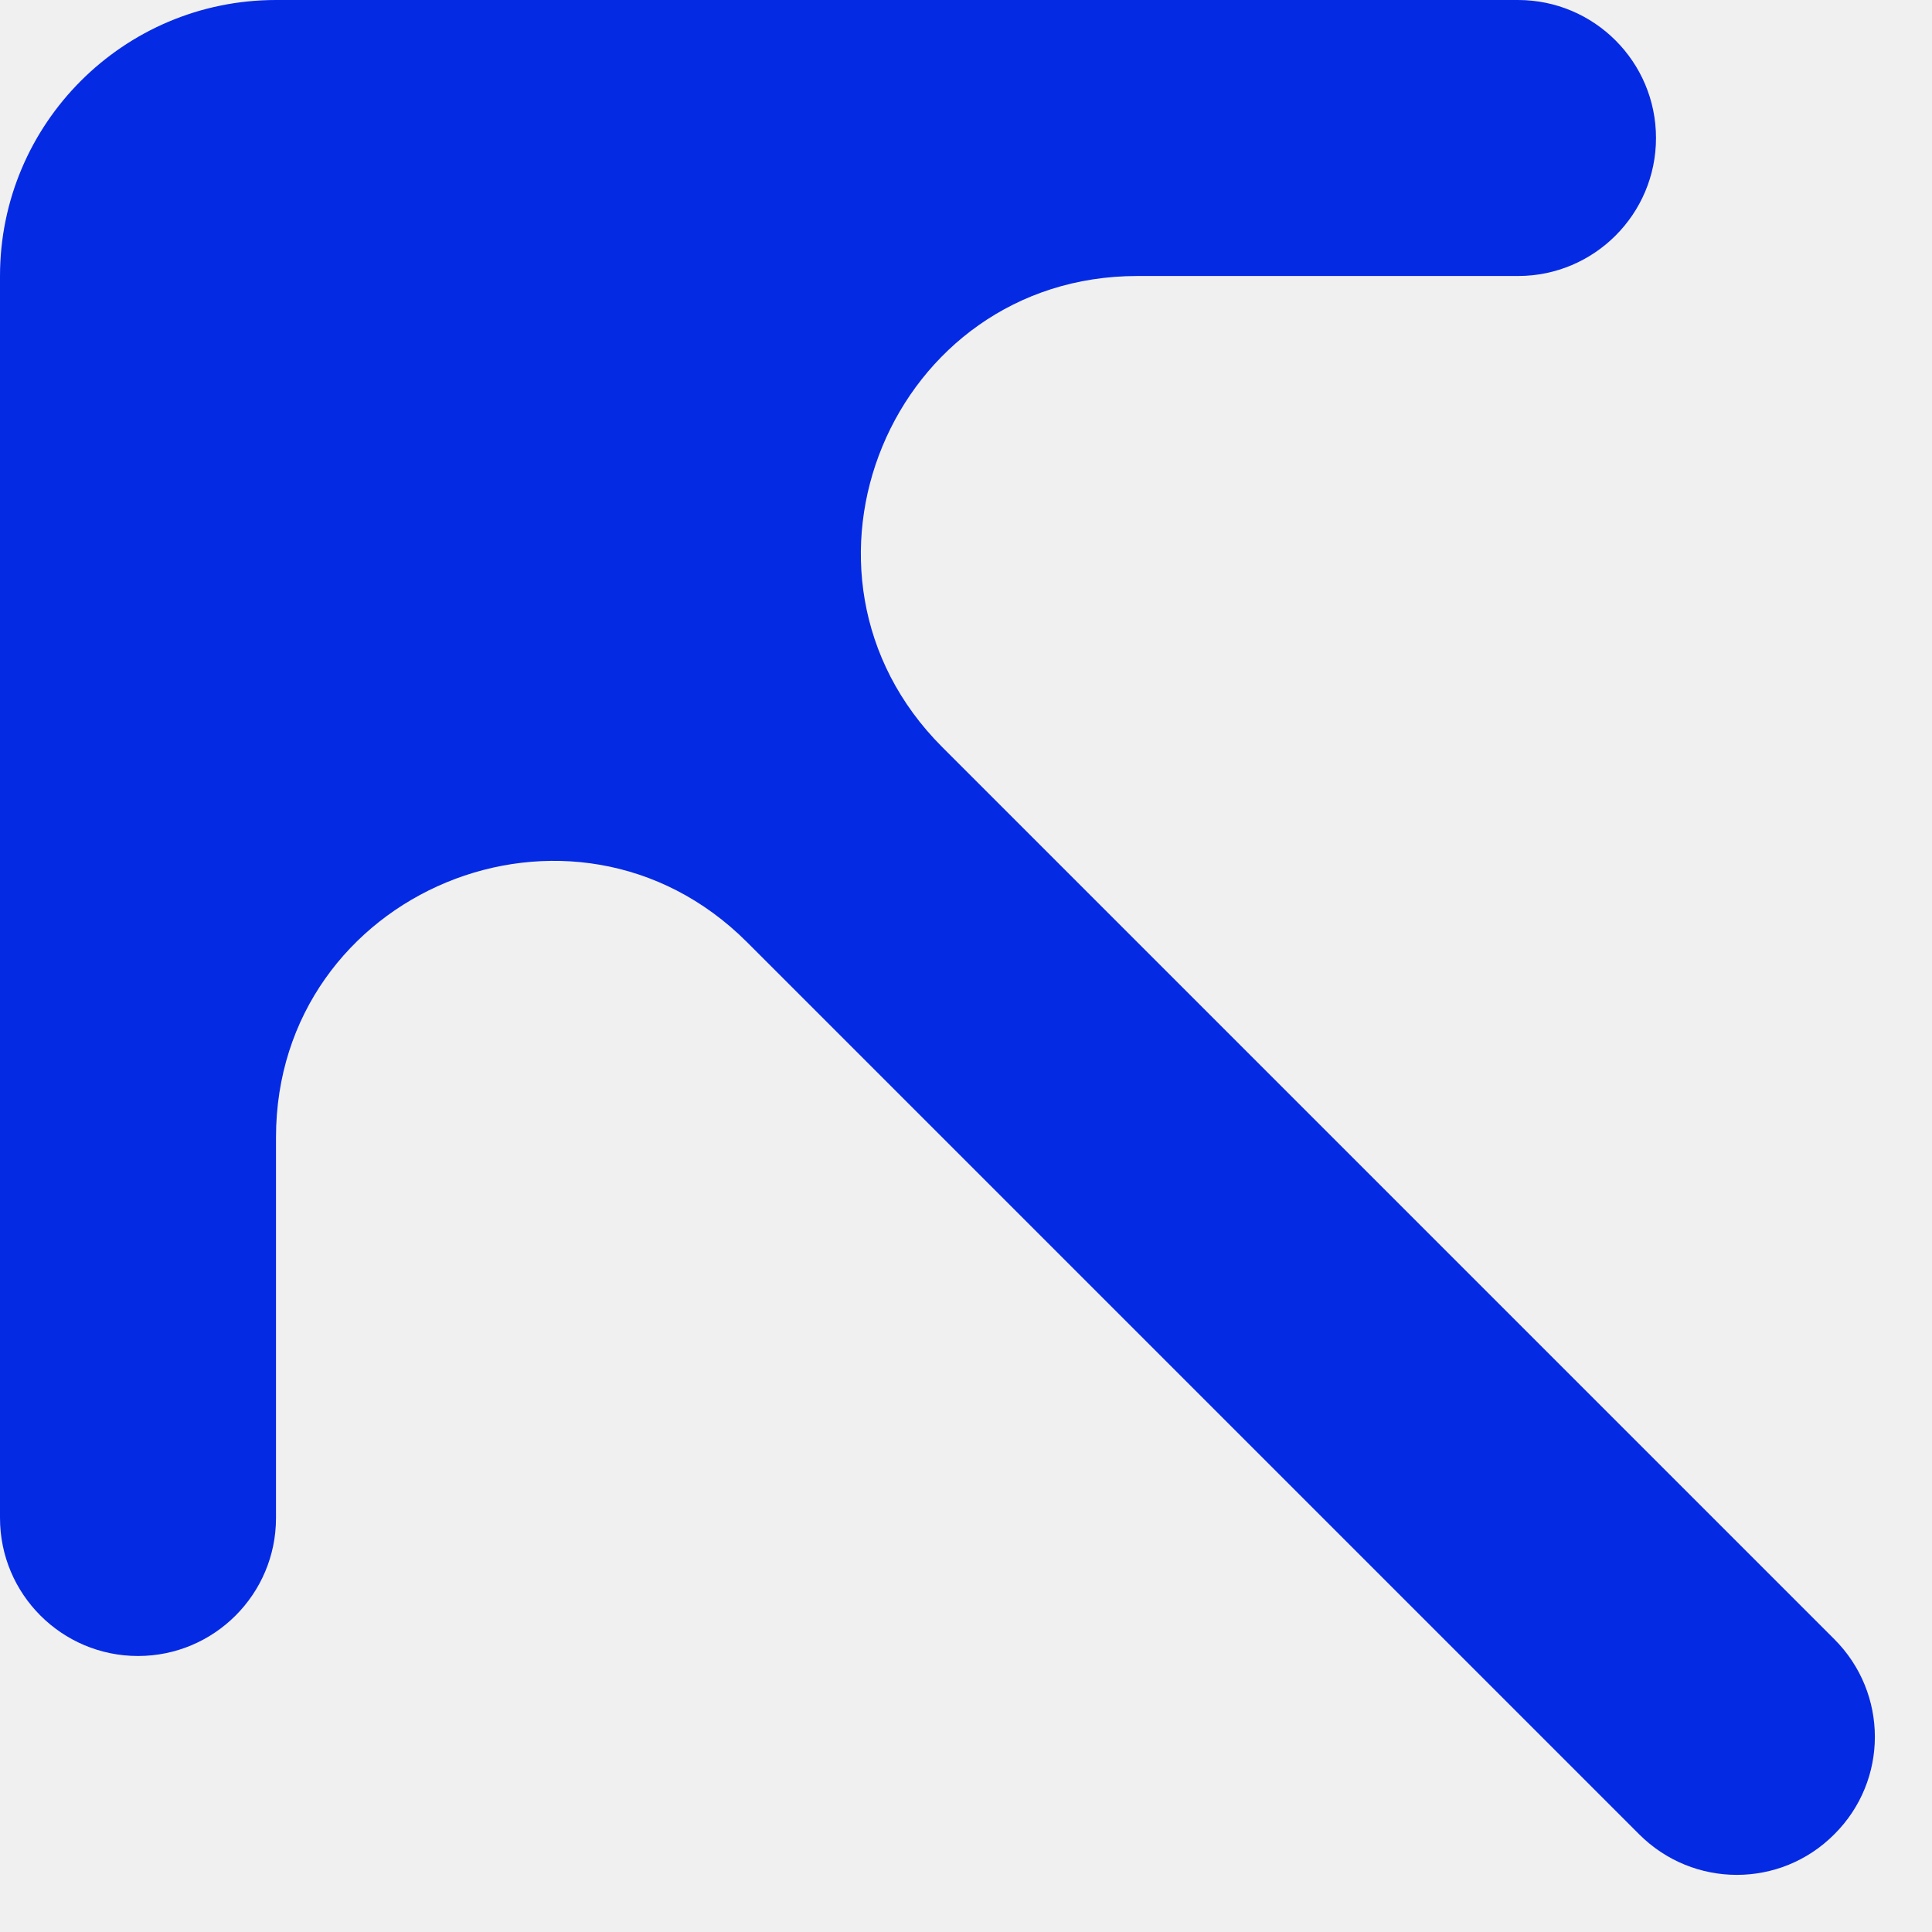
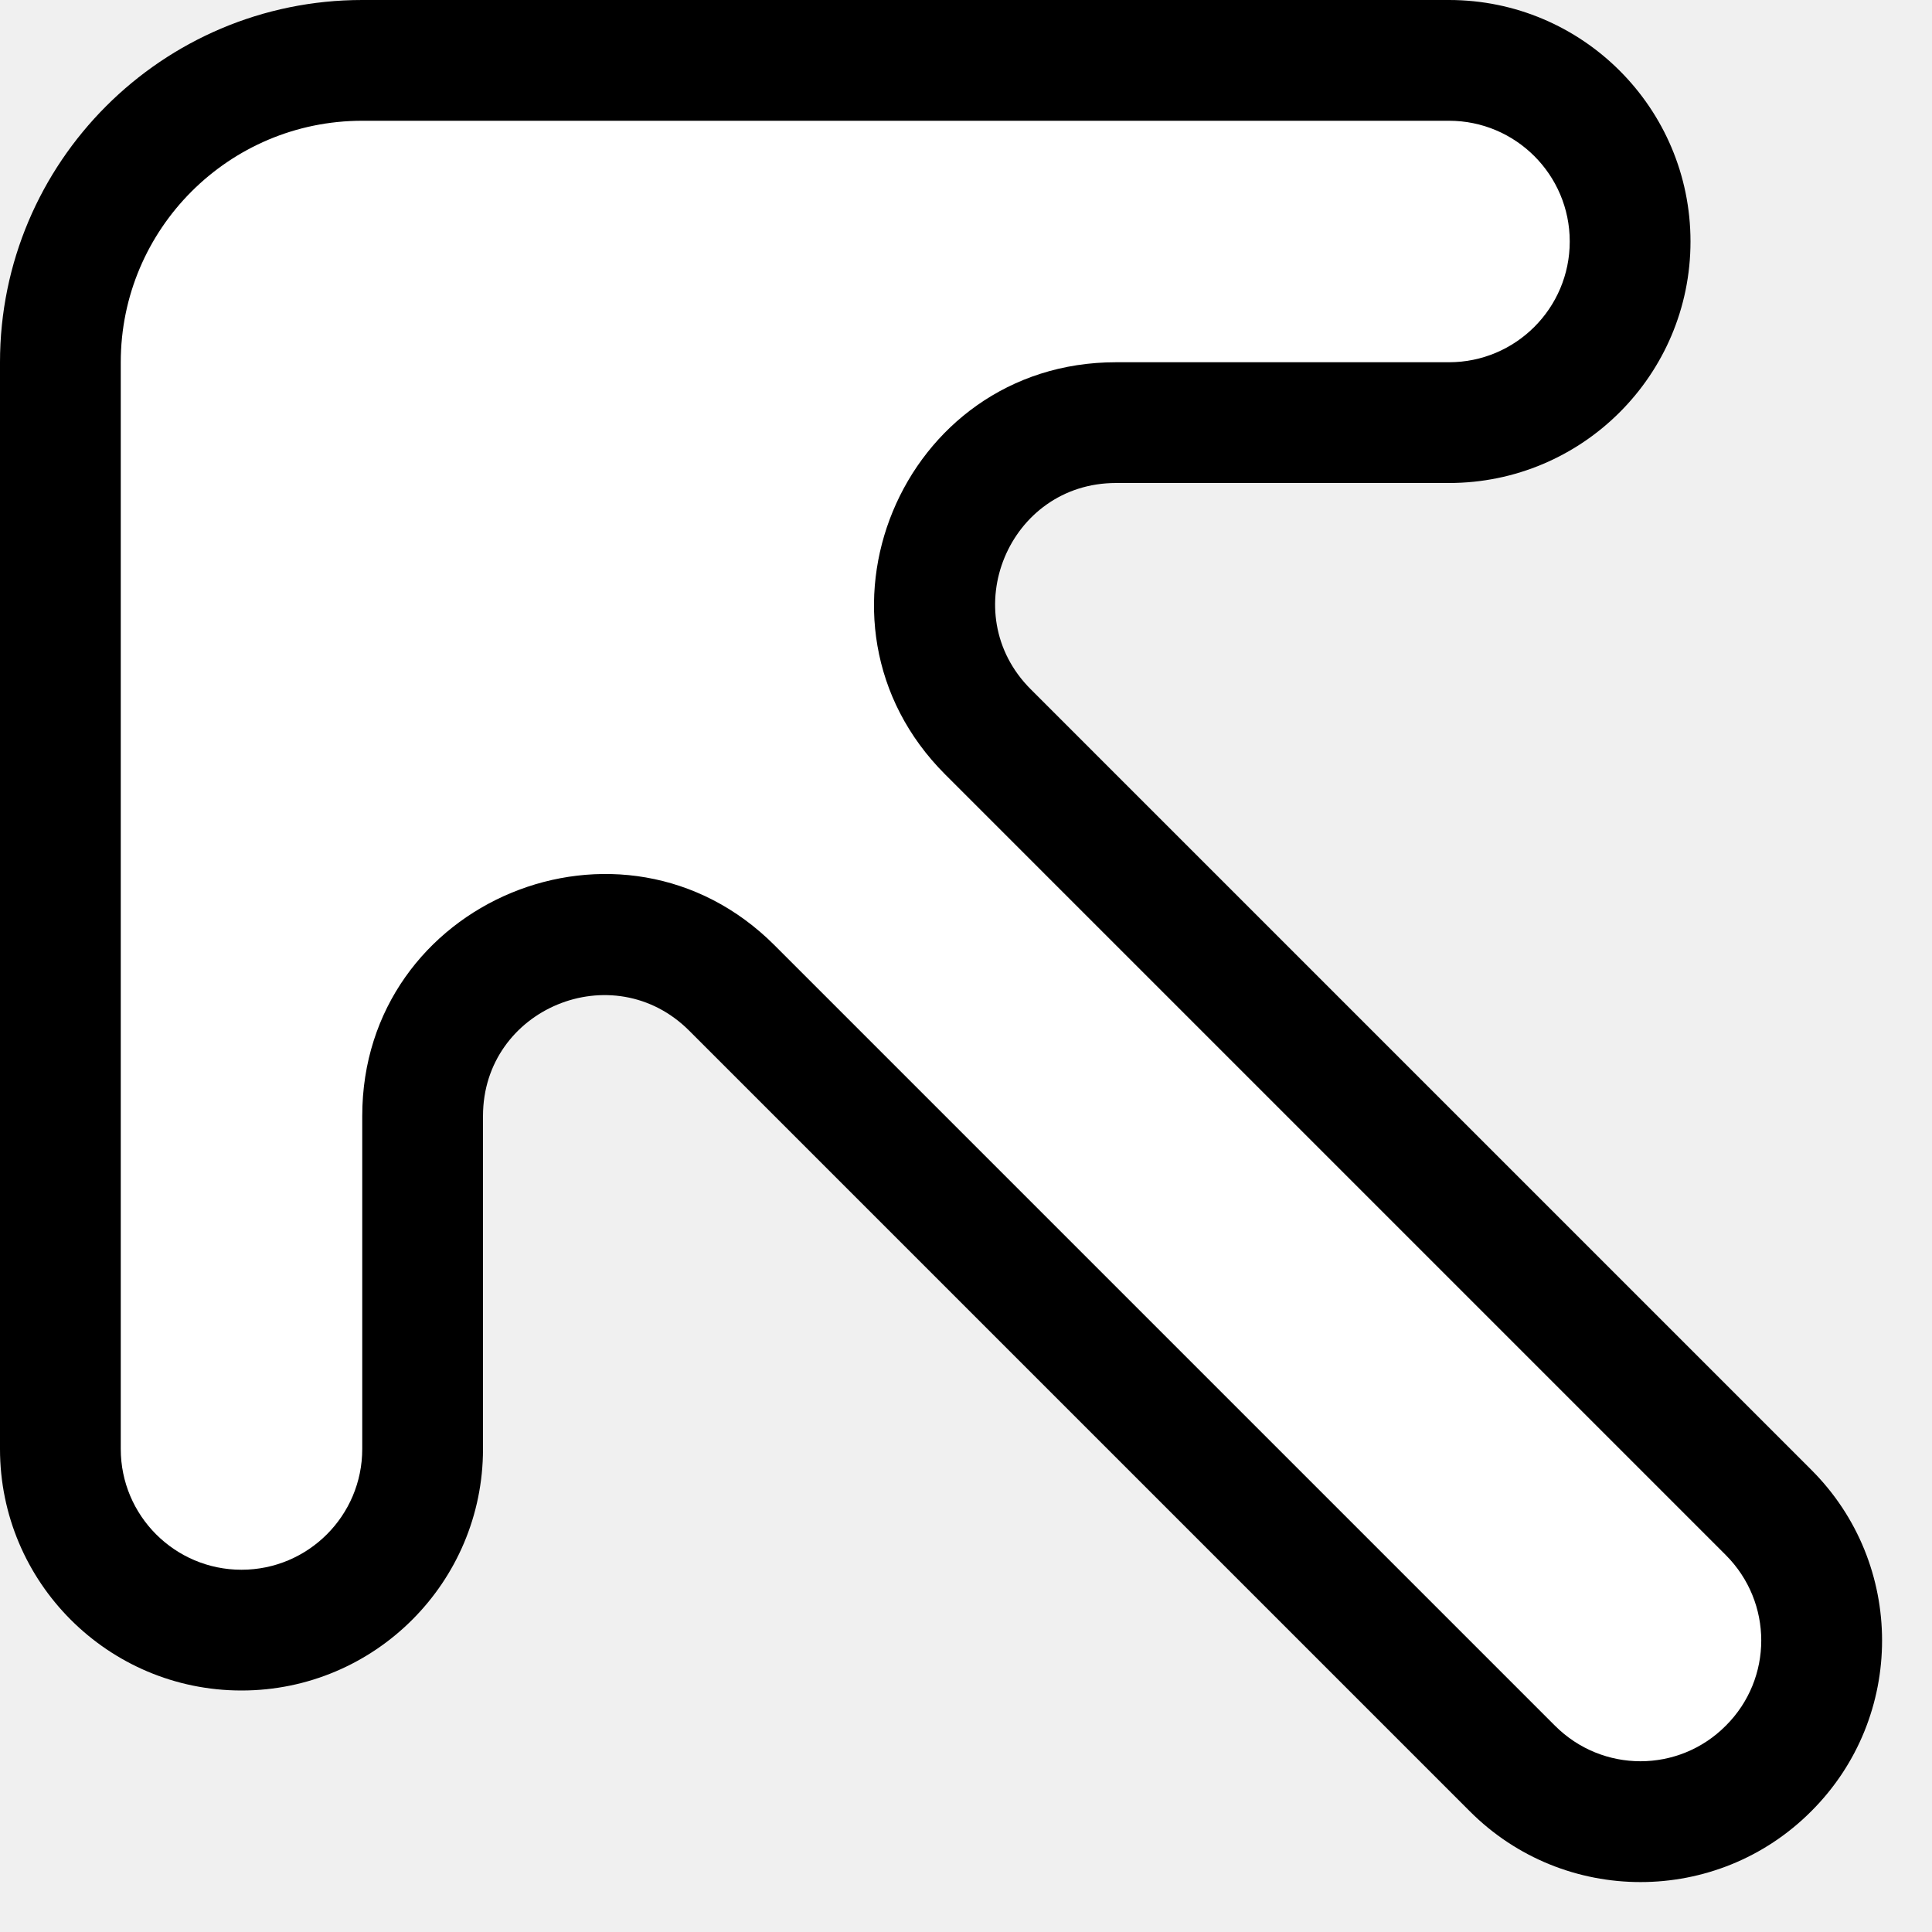
- <svg xmlns="http://www.w3.org/2000/svg" width="7" height="7" viewBox="0 0 7 7" fill="none">
-   <path d="M6 0.5C6 0.776 5.776 1 5.5 1H4.121C3.23 1 2.784 2.077 3.414 2.707L6.646 5.939C6.842 6.135 6.842 6.451 6.646 6.646C6.451 6.842 6.135 6.842 5.939 6.646L2.707 3.414C2.077 2.784 1 3.23 1 4.121V5.5C1 5.776 0.776 6 0.5 6C0.224 6 0 5.776 0 5.5V1C0 0.448 0.448 0 1 0H5.5C5.776 0 6 0.224 6 0.5Z" fill="#052AE4" />
+ <svg xmlns="http://www.w3.org/2000/svg" width="8" height="8" viewBox="0 0 8 8" fill="none">
+   <mask id="path-1-outside-1_278_37" maskUnits="userSpaceOnUse" x="-0.5" y="-0.5" width="9" height="9" fill="black">
+     <rect fill="white" x="-0.5" y="-0.5" width="9" height="9" />
+     <path d="M6.5 1C6.5 1.276 6.276 1.5 6 1.5H4.621C3.73 1.5 3.284 2.577 3.914 3.207L7.146 6.439C7.342 6.635 7.342 6.951 7.146 7.146C6.951 7.342 6.635 7.342 6.439 7.146L3.207 3.914C2.577 3.284 1.5 3.73 1.5 4.621V6C1.5 6.276 1.276 6.5 1 6.5C0.724 6.5 0.5 6.276 0.5 6V1.5C0.5 0.948 0.948 0.5 1.5 0.5H6C6.276 0.5 6.5 0.724 6.5 1Z" />
+   </mask>
+   <path d="M6.5 1C6.5 1.276 6.276 1.5 6 1.5H4.621C3.73 1.5 3.284 2.577 3.914 3.207L7.146 6.439C7.342 6.635 7.342 6.951 7.146 7.146C6.951 7.342 6.635 7.342 6.439 7.146L3.207 3.914C2.577 3.284 1.5 3.73 1.5 4.621V6C1.5 6.276 1.276 6.5 1 6.5C0.724 6.5 0.5 6.276 0.5 6V1.5C0.5 0.948 0.948 0.5 1.5 0.5H6C6.276 0.5 6.5 0.724 6.5 1Z" fill="white" />
+   <path d="M3.207 3.914L2.854 4.268L3.207 3.914ZM6 1.5V1H4.621V1.5V2H6V1.5ZM3.914 3.207L3.561 3.561L6.793 6.793L7.146 6.439L7.5 6.086L4.268 2.854L3.914 3.207ZM6.439 7.146L6.793 6.793L3.561 3.561L3.207 3.914L2.854 4.268L6.086 7.5L6.439 7.146ZM1.5 4.621H1V6H1.5H2V4.621H1.5ZM0.5 6H1V1.5H0.5H0V6H0.5ZM1.5 0.5V1H6V0.5V0H1.5V0.5ZM6 0.5V1V1H6.5H7C7 0.448 6.552 0 6 0V0.5ZM0.5 1.5H1C1 1.224 1.224 1 1.5 1V0.5V0C0.672 0 0 0.672 0 1.5H0.5ZM1 6.5V6V6H0.5H0C0 6.552 0.448 7 1 7V6.5ZM1.5 6H1V6V6.5V7C1.552 7 2 6.552 2 6H1.5ZM3.207 3.914L3.561 3.561C2.616 2.616 1 3.285 1 4.621H1.5H2C2 4.176 2.539 3.953 2.854 4.268L3.207 3.914ZM7.146 7.146L6.793 6.793H6.793L6.439 7.146L6.086 7.5C6.476 7.891 7.11 7.891 7.5 7.5L7.146 7.146ZM7.146 6.439L6.793 6.793L6.793 6.793L7.146 7.146L7.5 7.5C7.891 7.11 7.891 6.476 7.5 6.086L7.146 6.439ZM4.621 1.5V1C3.285 1 2.616 2.616 3.561 3.561L3.914 3.207L4.268 2.854C3.953 2.539 4.176 2 4.621 2V1.5ZM6 1.5V2C6.552 2 7 1.552 7 1H6.5H6V1V1.5Z" fill="black" mask="url(#path-1-outside-1_278_37)" />
</svg>
